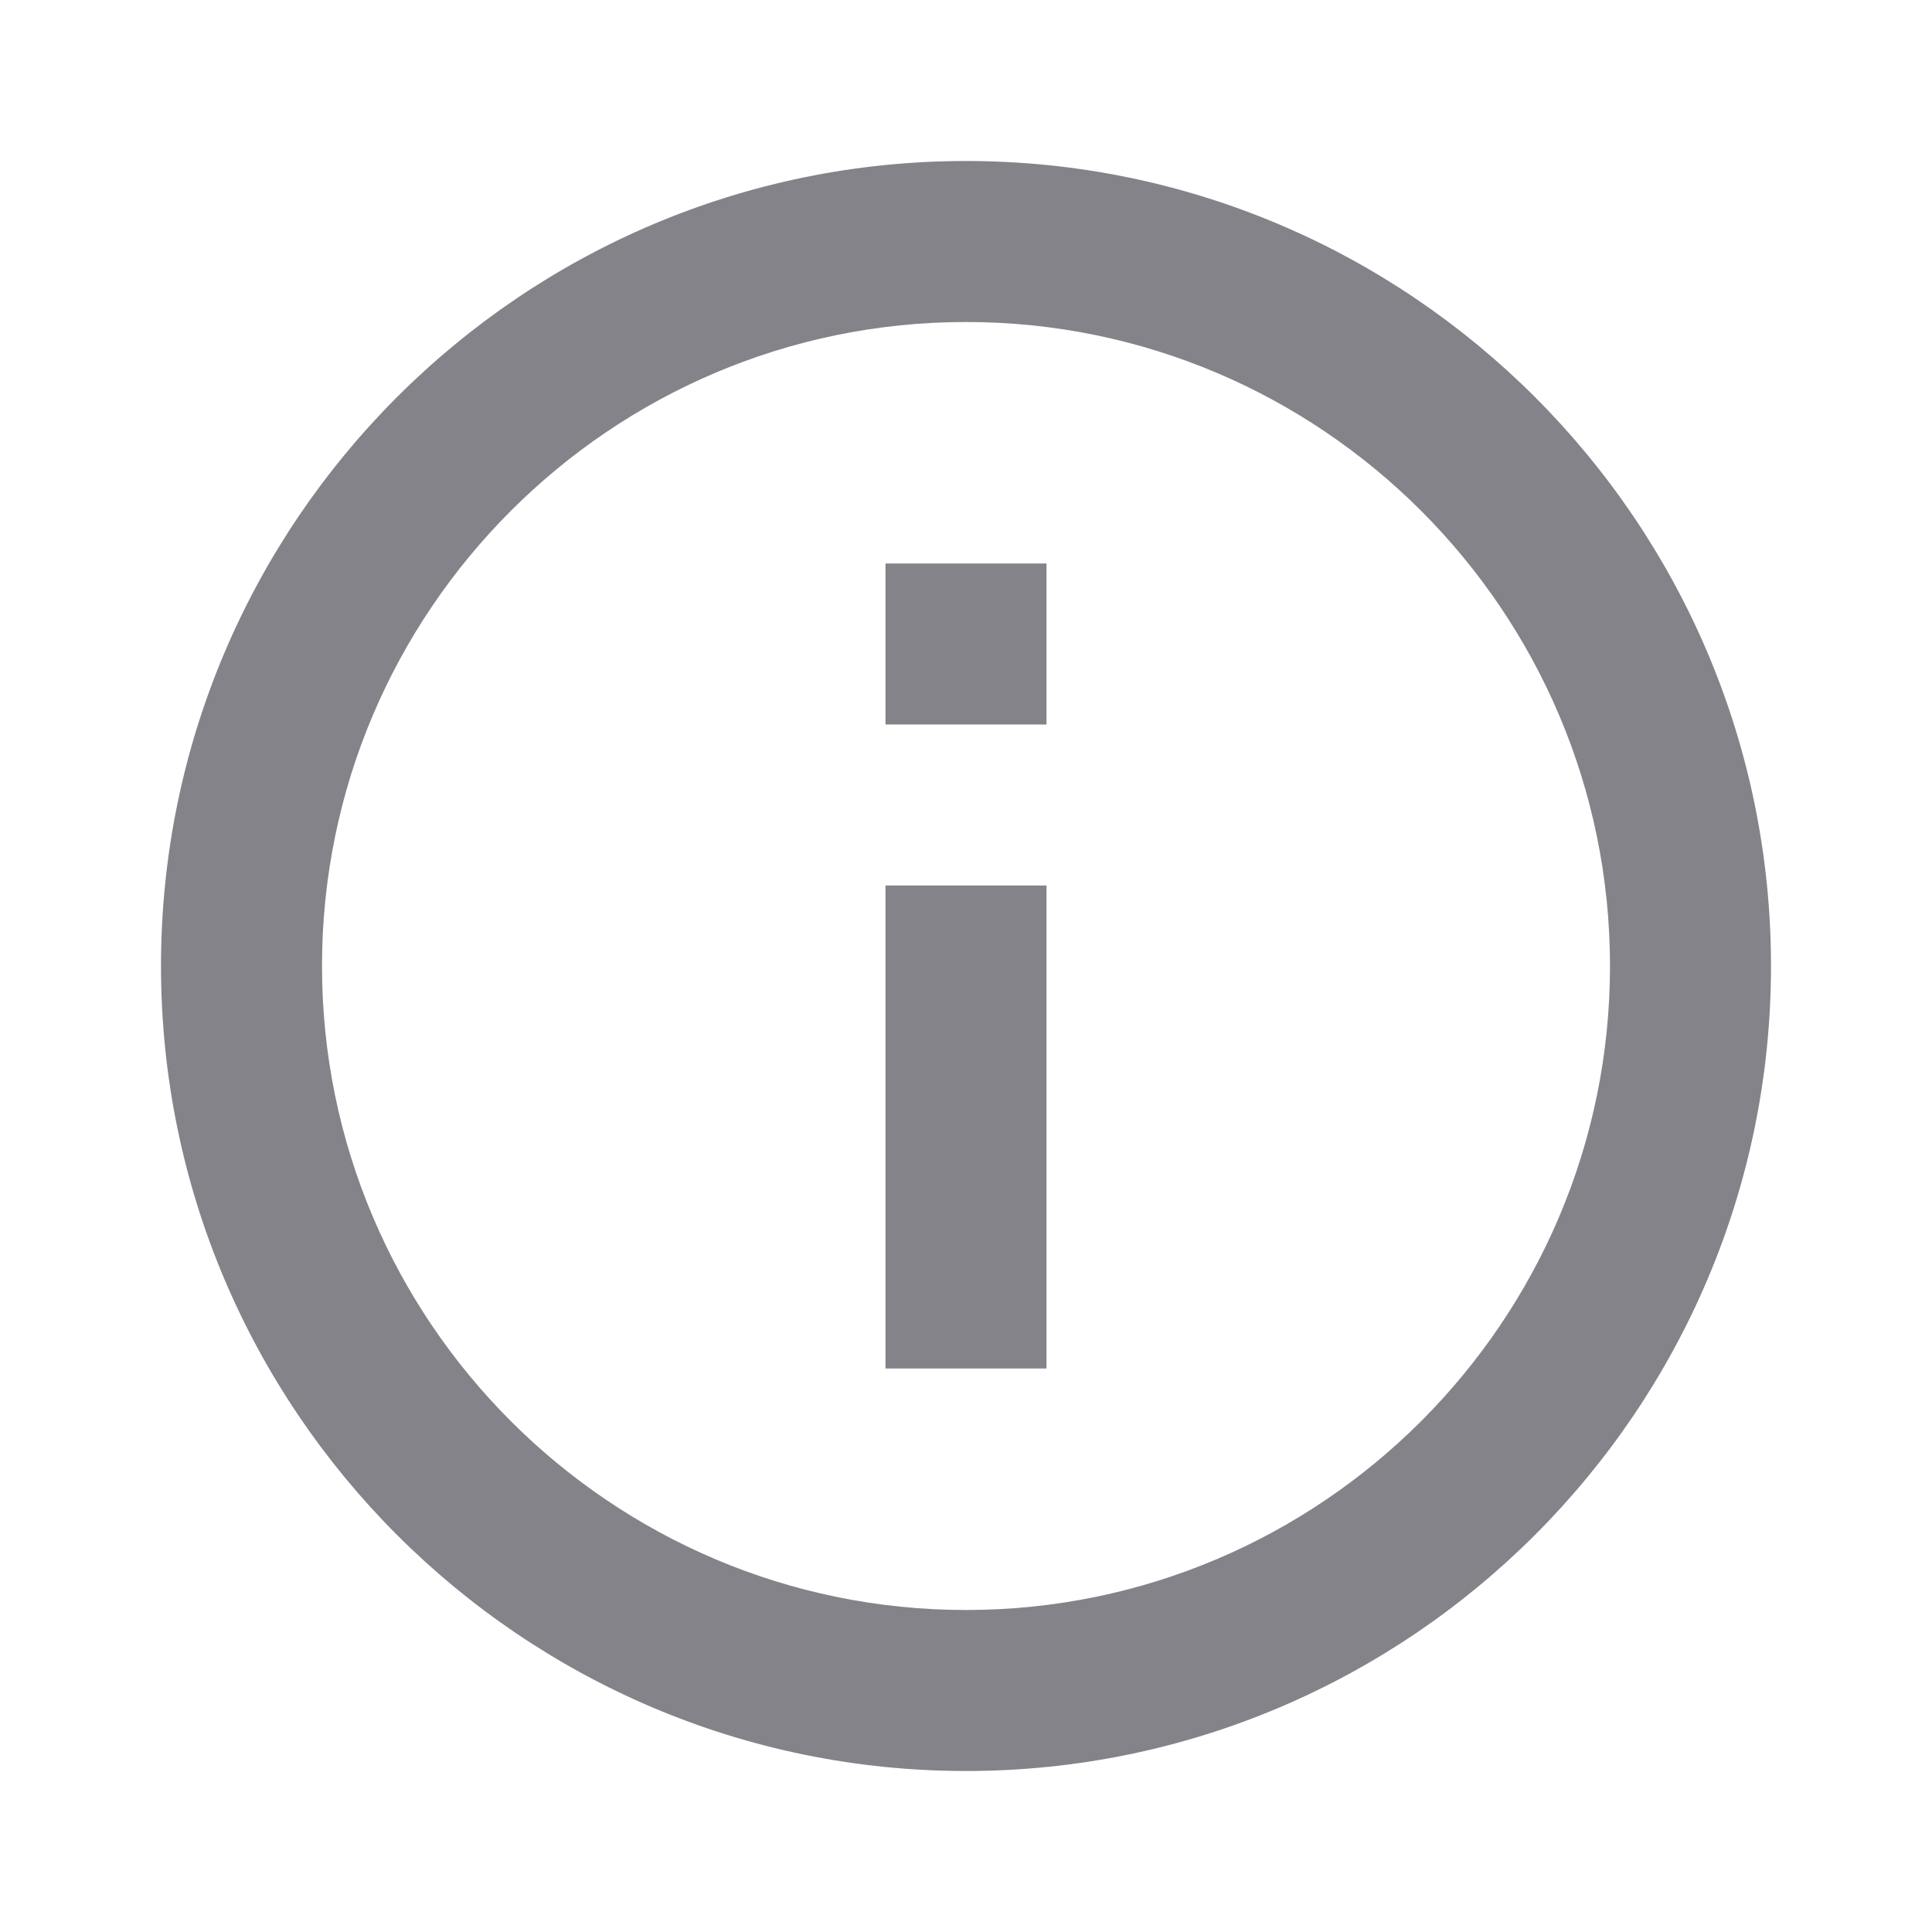
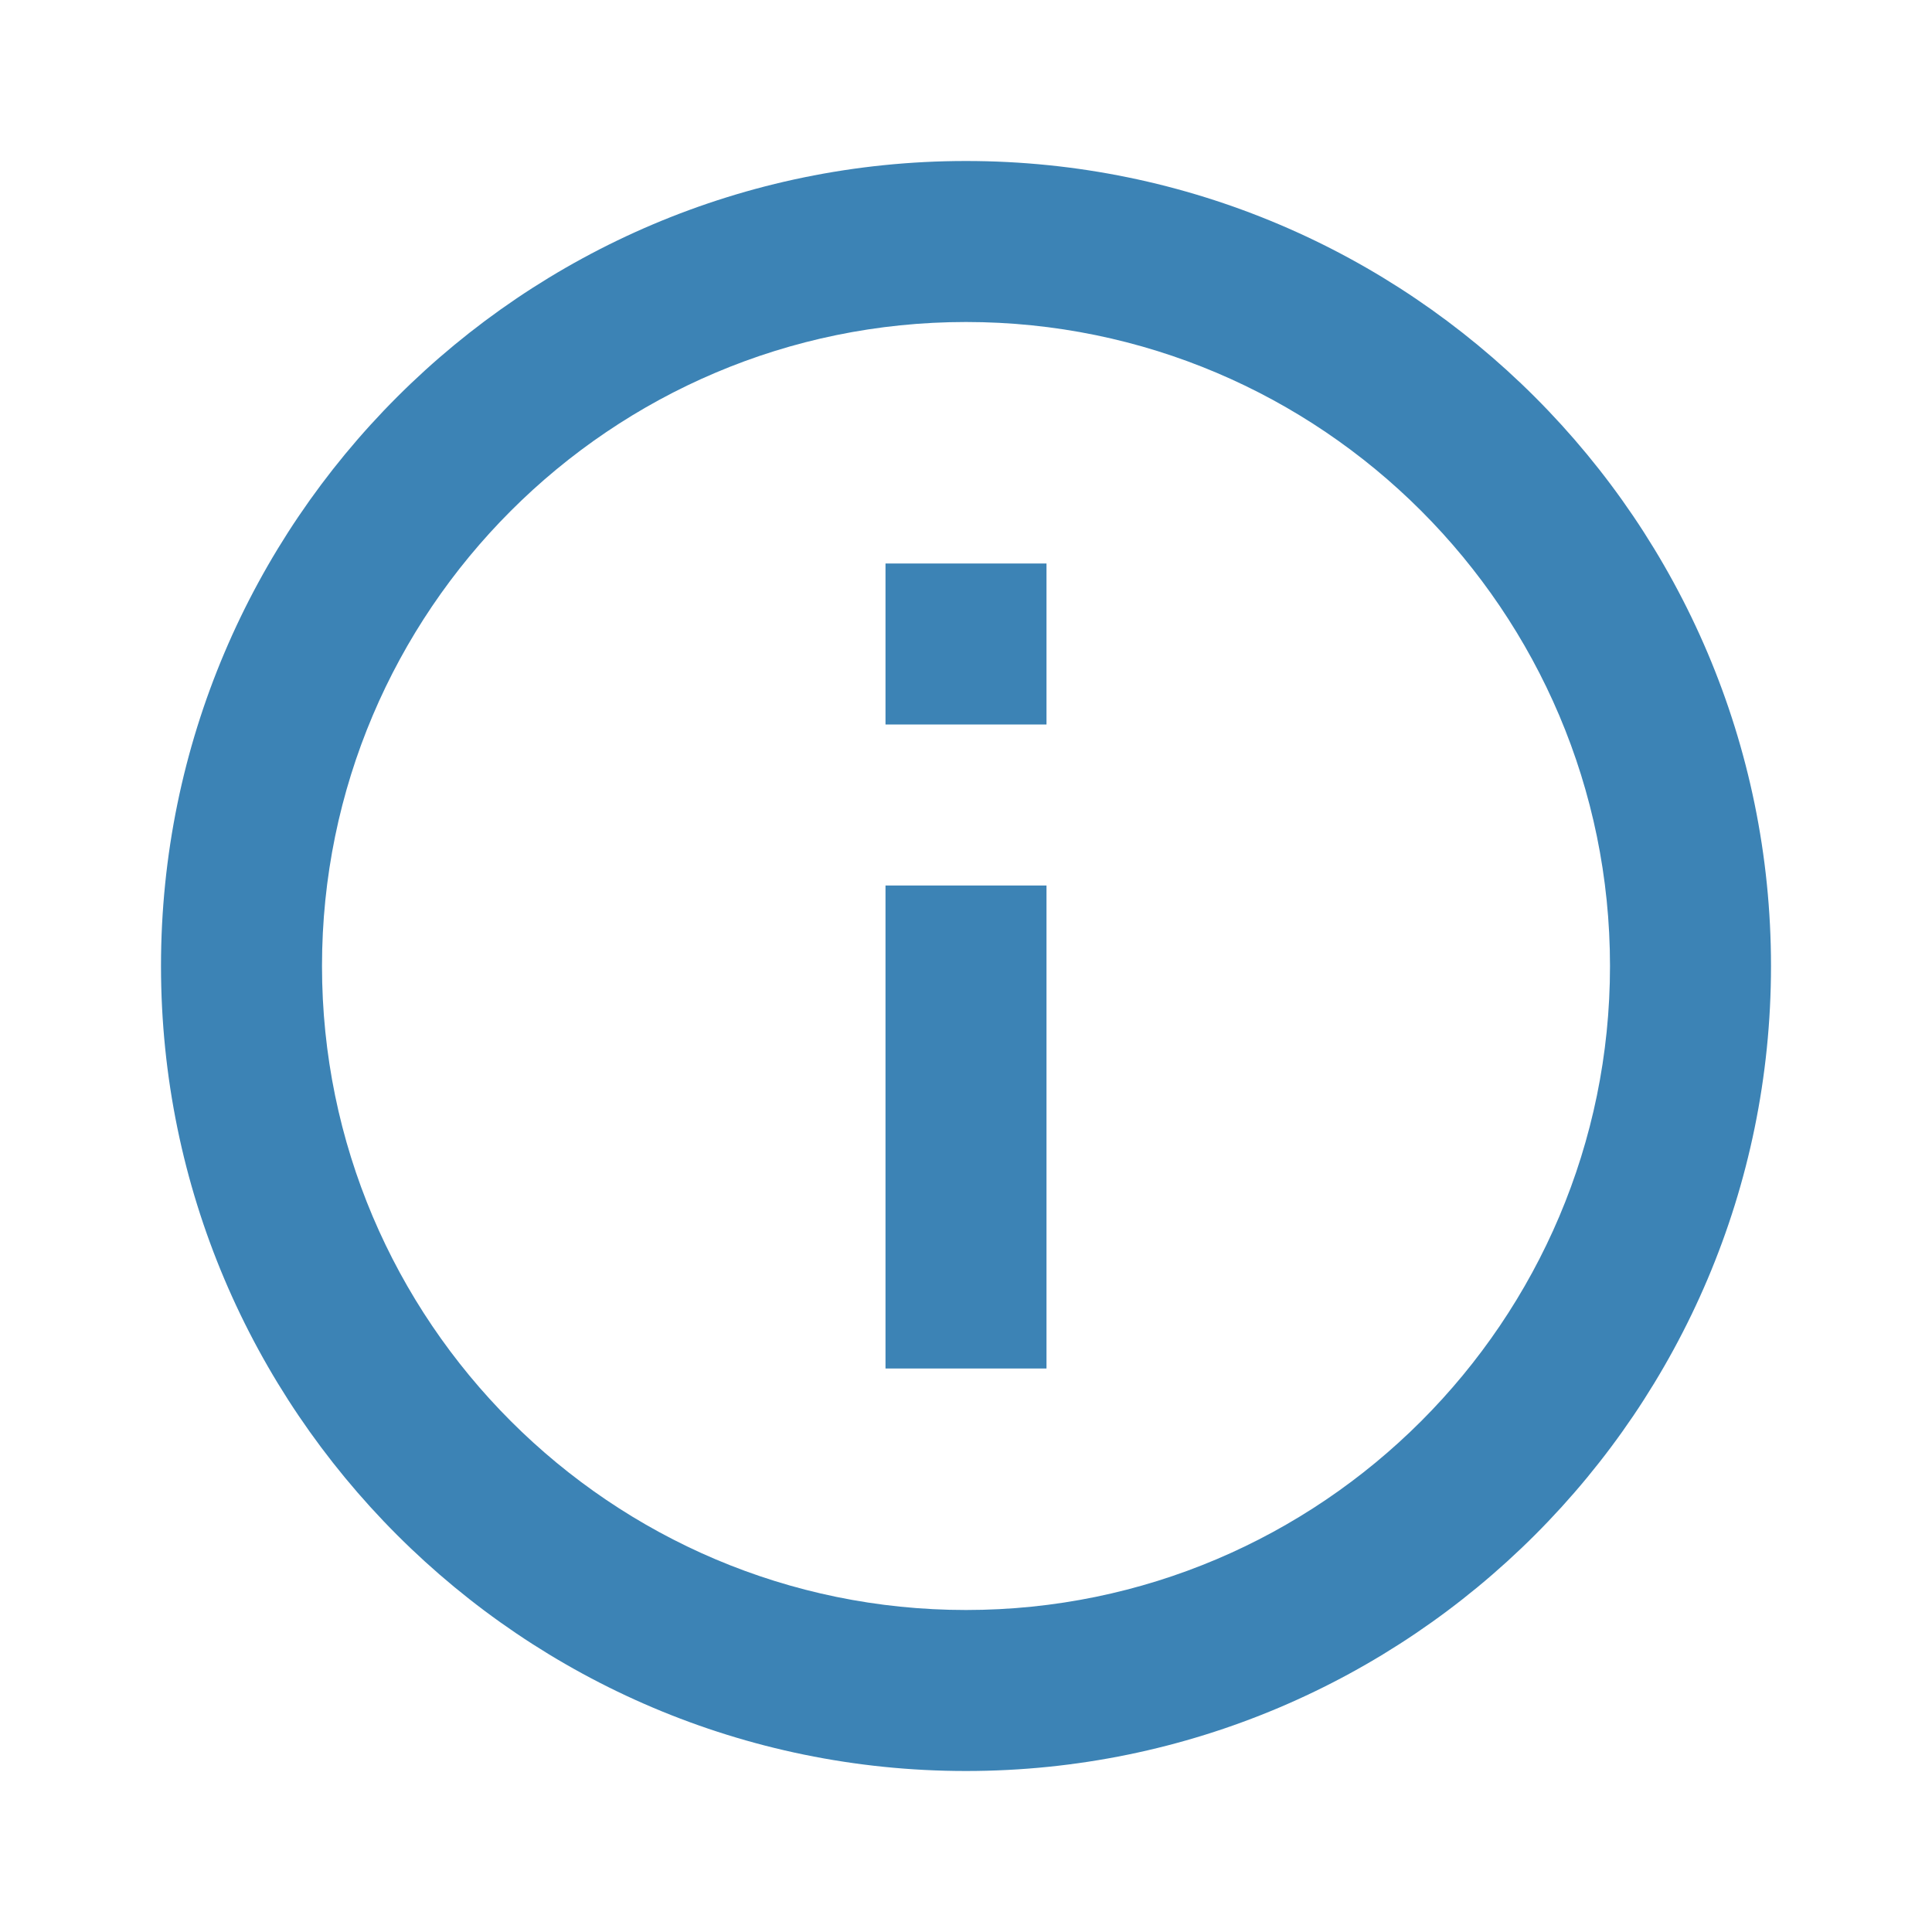
<svg xmlns="http://www.w3.org/2000/svg" width="24" height="24" viewBox="0 0 24 24">
-   <path fill="#838389" d="M12,2C6.486,2,2,6.486,2,12s4.486,10,10,10s10-4.486,10-10S17.514,2,12,2z M12,20c-4.411,0-8-3.589-8-8s3.589-8,8-8 s8,3.589,8,8S16.411,20,12,20z" />
-   <path fill="#838389" d="M11 11H13V17H11zM11 7H13V9H11z" />
+   <path fill="#3c83b5" d="M12,2C6.486,2,2,6.486,2,12s4.486,10,10,10s10-4.486,10-10S17.514,2,12,2z M12,20c-4.411,0-8-3.589-8-8s3.589-8,8-8 s8,3.589,8,8S16.411,20,12,20z" />
+   <path fill="#3c83b5" d="M11 11H13V17H11zM11 7H13V9H11z" />
</svg>
